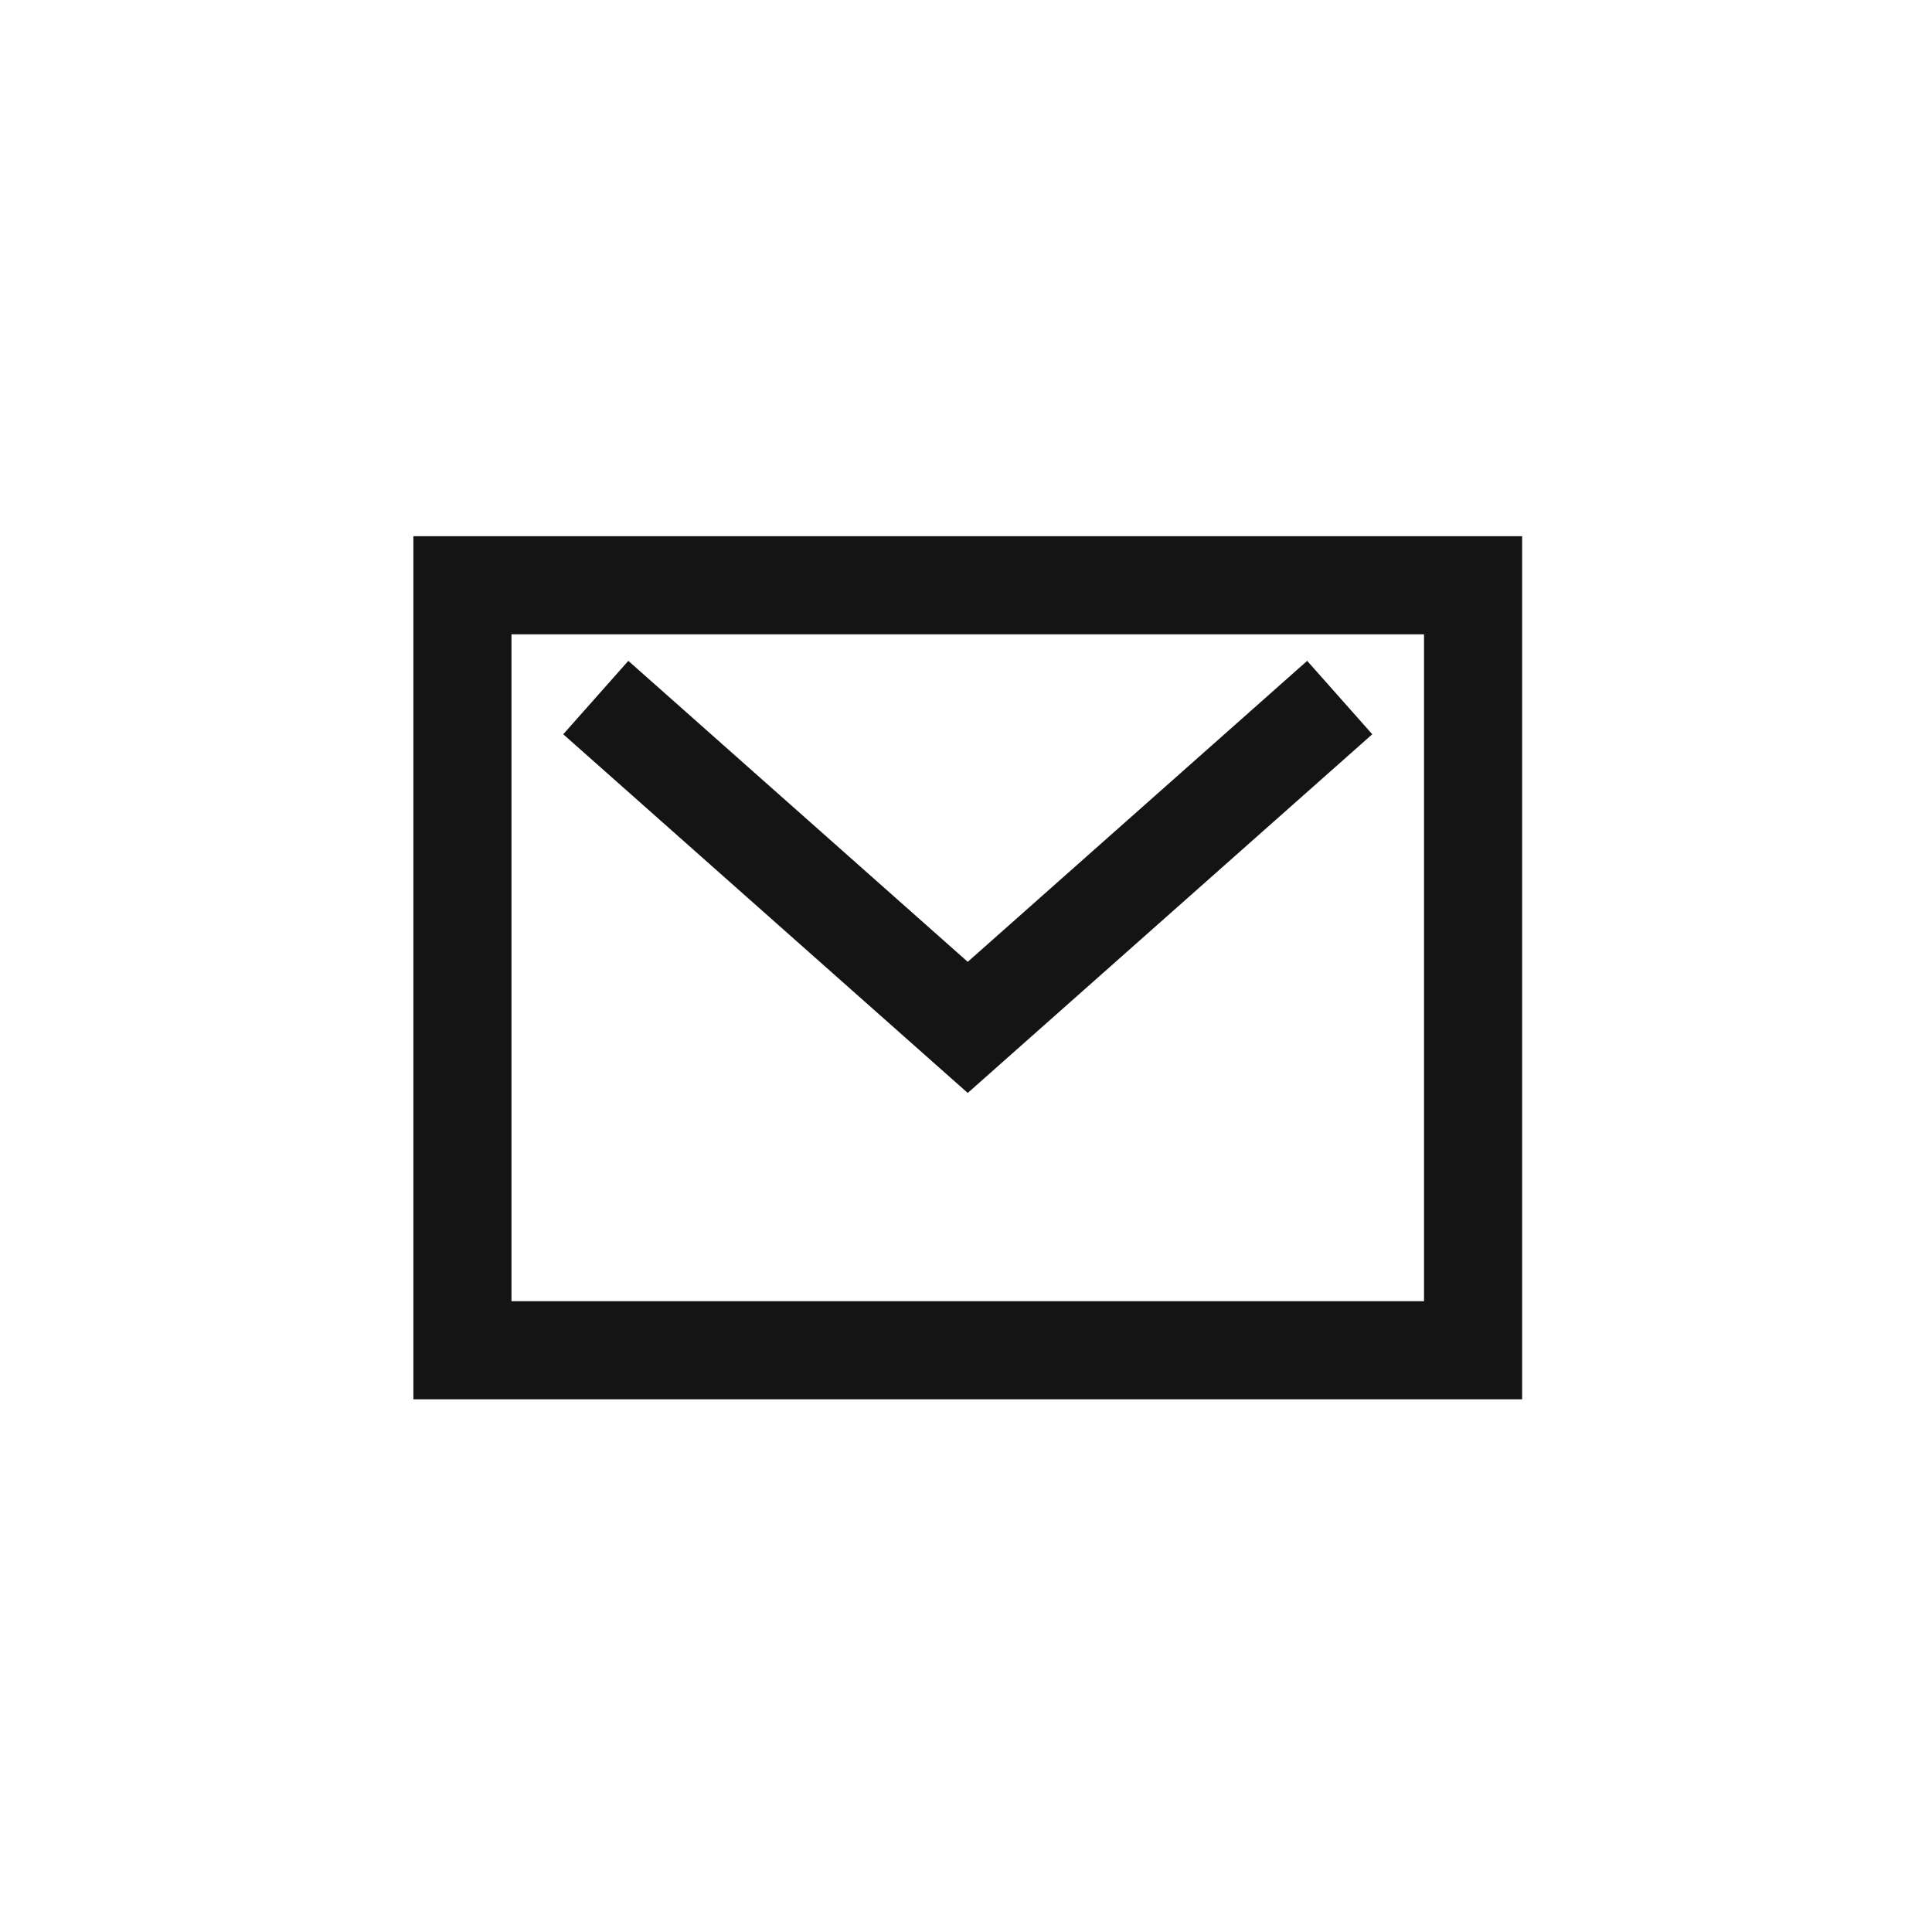
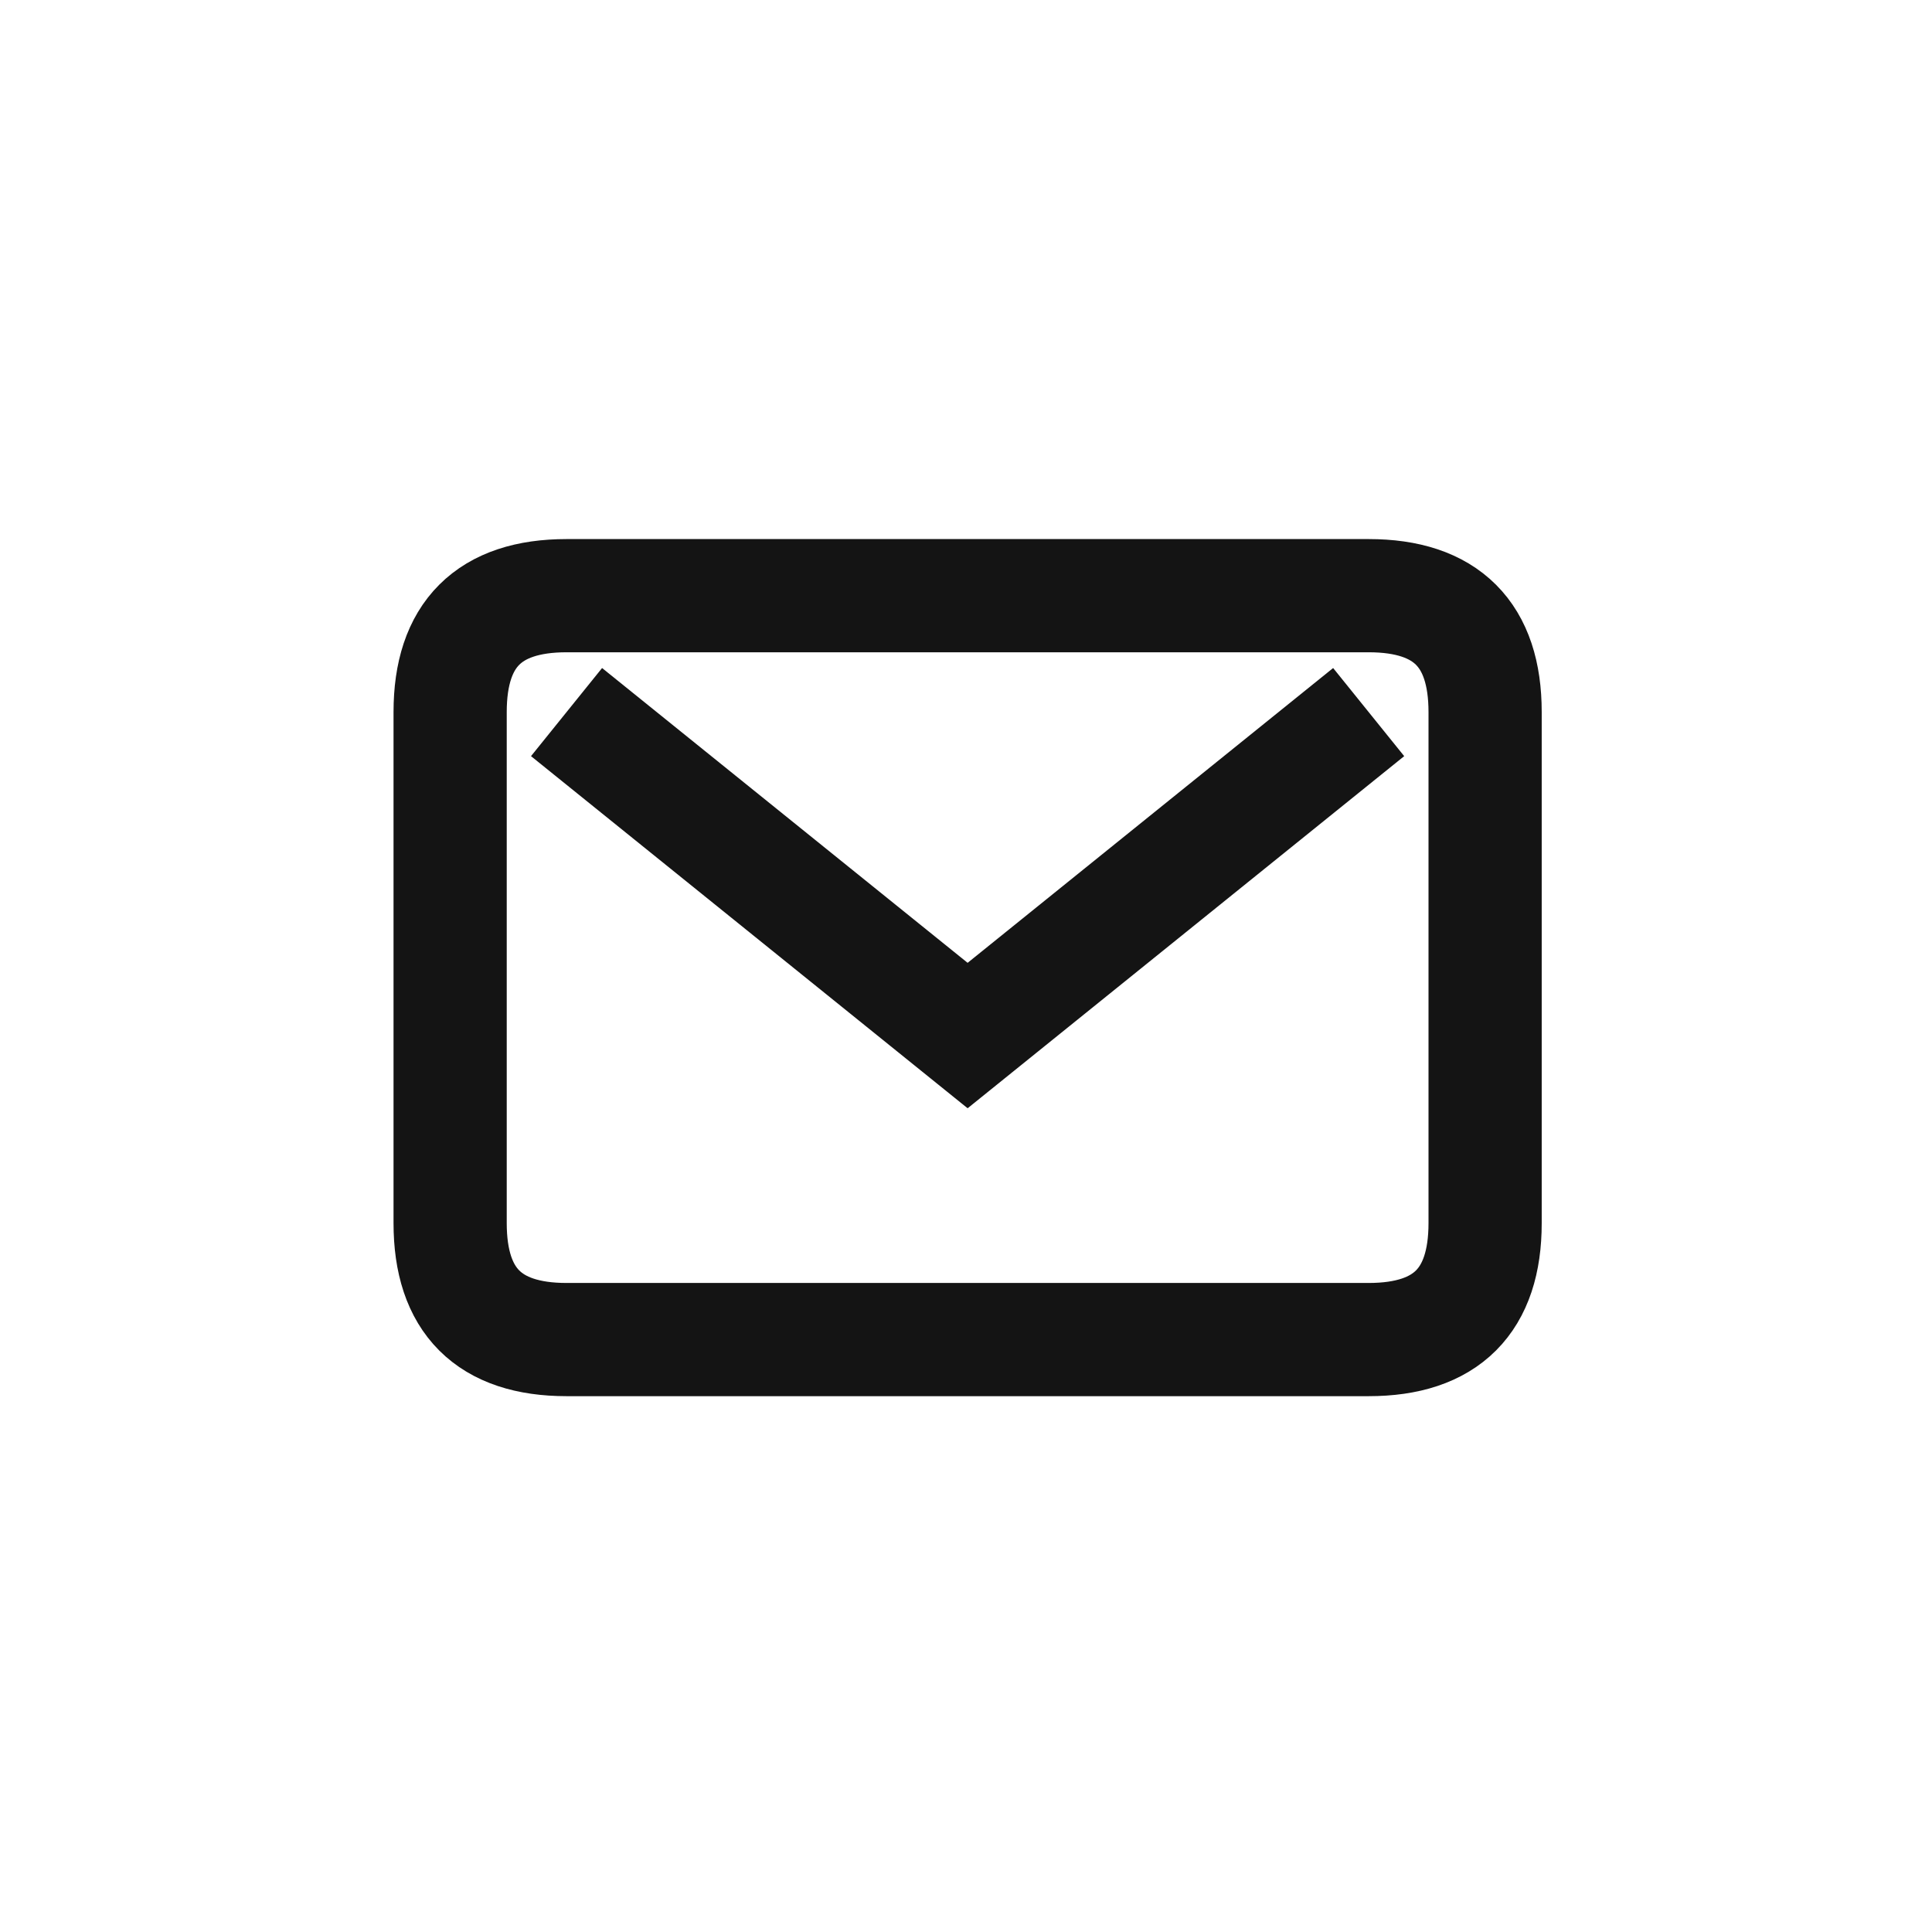
<svg xmlns="http://www.w3.org/2000/svg" width="512" height="512" viewBox="0 0 512 512">
-   <g fill="none" stroke="#141414" stroke-width="26" stroke-linejoin="miter" stroke-linecap="butt" stroke-miterlimit="2.2">
-     <path d="M 122.55 155.10 L 390.38 155.10 L 390.38 357.83 L 122.55 357.83 Z" />
-     <path d="M 157.89 184.86 L 256.46 272.27 L 355.04 184.86" />
+   <g fill="none" stroke="#141414" stroke-width="30" stroke-linejoin="miter" stroke-linecap="butt" stroke-miterlimit="2.2">
+     <path d="M 150.14 157.86 H 362.71 Q 393.57 157.86 393.57 188.71 V 324.14 Q 393.57 355.00 362.71 355.00 H 150.14 Q 119.29 355.00 119.29 324.14 V 188.71 Q 119.29 157.86 150.14 157.86 Z" />
+     <path d="M 150.14 188.71 L 256.43 274.43 L 362.71 188.71" />
  </g>
</svg>
